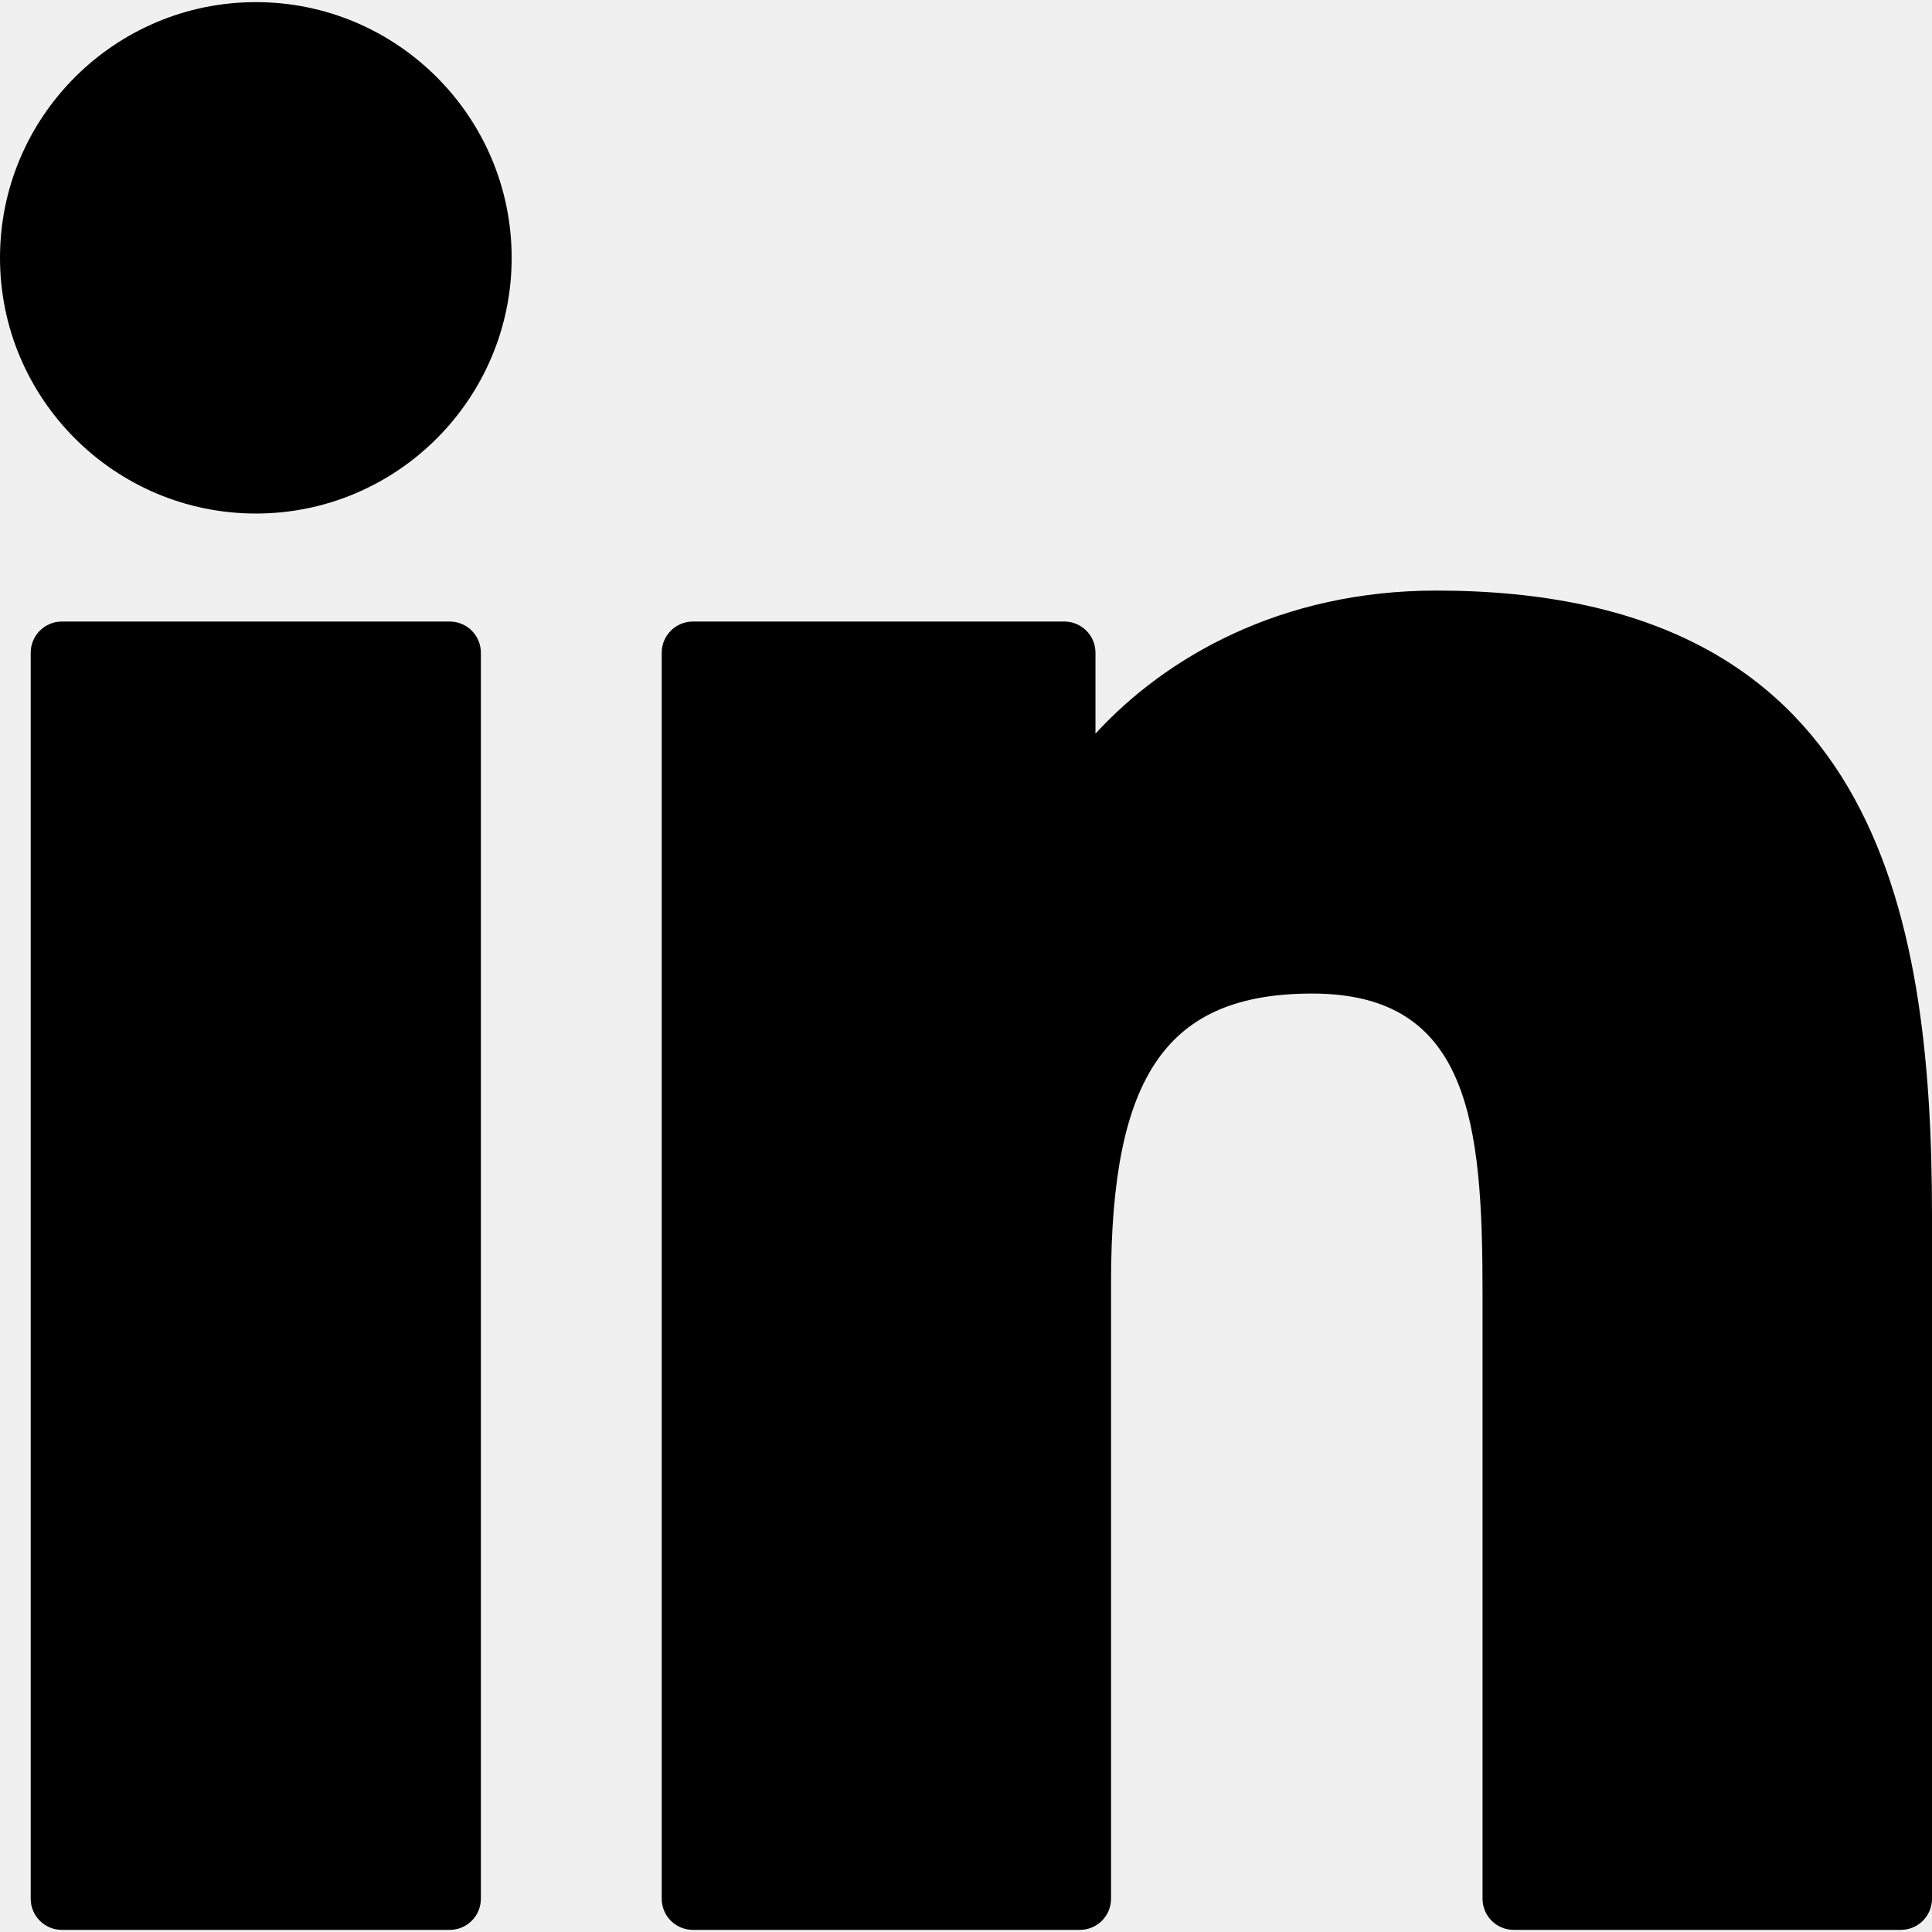
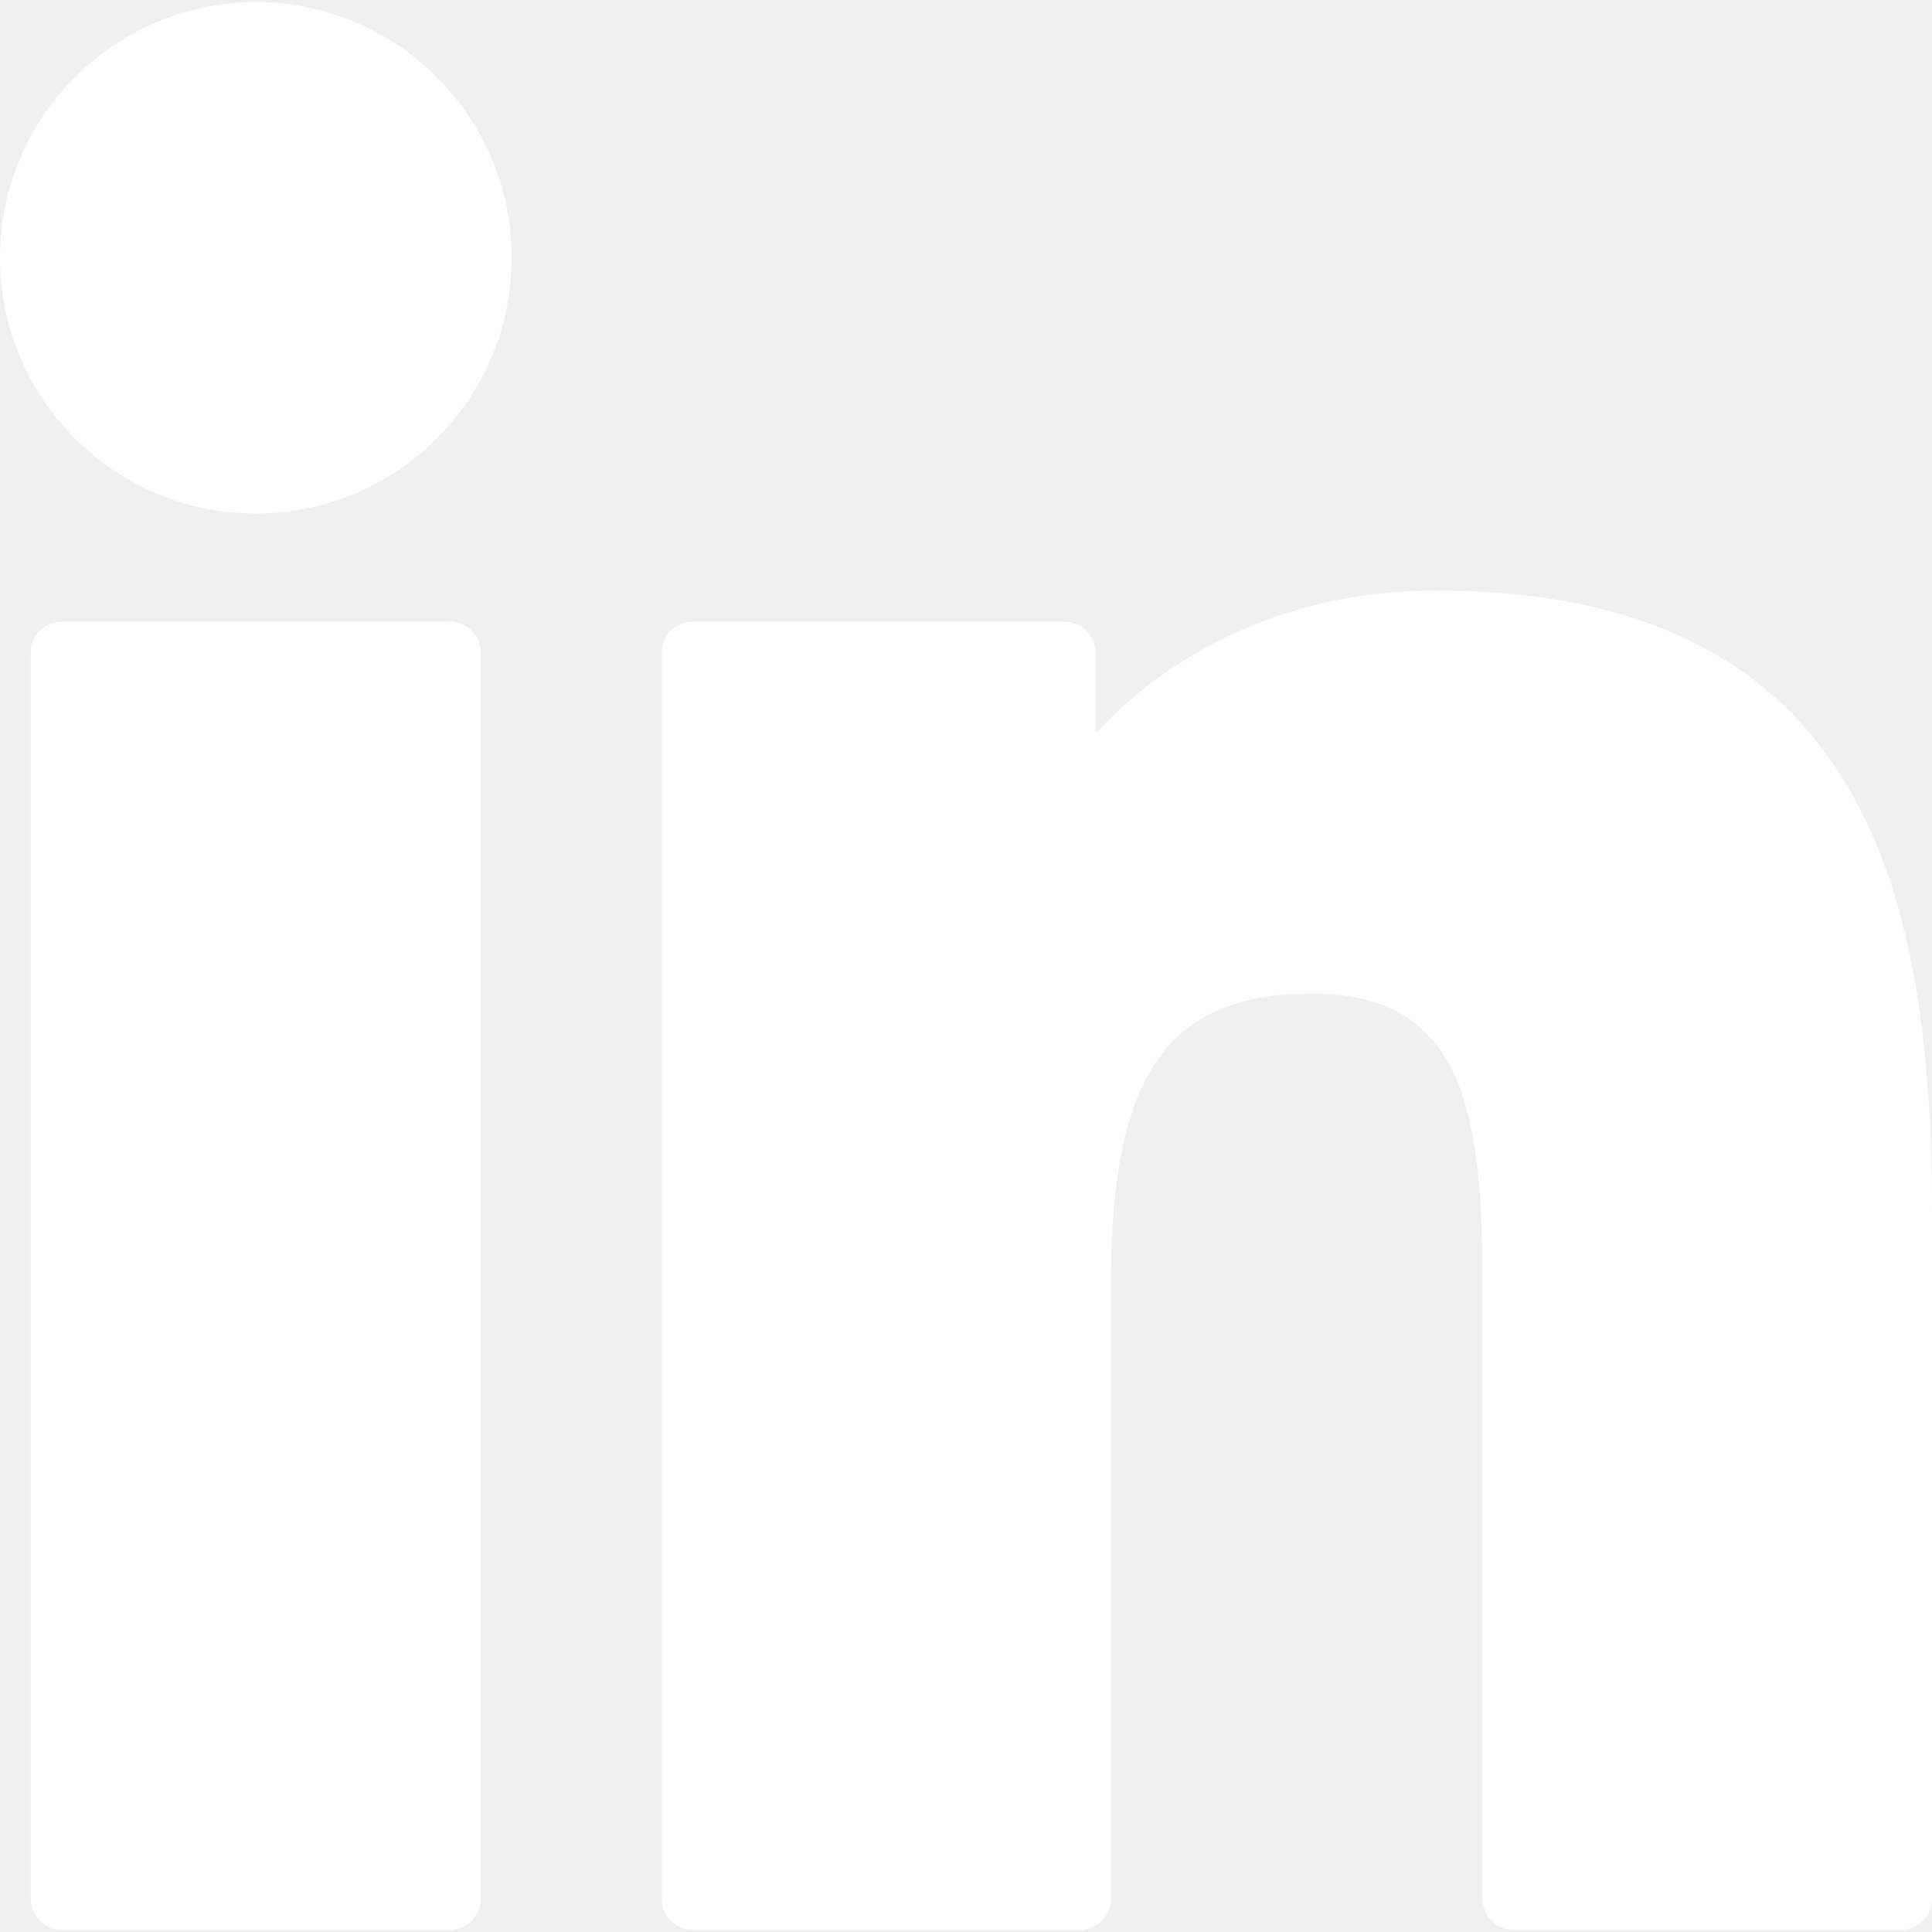
- <svg xmlns="http://www.w3.org/2000/svg" fill="#000000" height="800px" width="800px" version="1.1" id="Layer_1" viewBox="0 0 310 310" xml:space="preserve">
+ <svg xmlns="http://www.w3.org/2000/svg" fill="#FFFFFF" height="800px" width="800px" version="1.1" id="Layer_1" viewBox="0 0 310 310" xml:space="preserve">
  <g id="XMLID_801_">
    <path id="XMLID_802_" d="M72.16,99.73H9.927c-2.762,0-5,2.239-5,5v199.928c0,2.762,2.238,5,5,5H72.16c2.762,0,5-2.238,5-5V104.73   C77.16,101.969,74.922,99.73,72.16,99.73z" />
    <path id="XMLID_803_" d="M41.066,0.341C18.422,0.341,0,18.743,0,41.362C0,63.991,18.422,82.4,41.066,82.4   c22.626,0,41.033-18.41,41.033-41.038C82.1,18.743,63.692,0.341,41.066,0.341z" />
    <path id="XMLID_804_" d="M230.454,94.761c-24.995,0-43.472,10.745-54.679,22.954V104.73c0-2.761-2.238-5-5-5h-59.599   c-2.762,0-5,2.239-5,5v199.928c0,2.762,2.238,5,5,5h62.097c2.762,0,5-2.238,5-5v-98.918c0-33.333,9.054-46.319,32.29-46.319   c25.306,0,27.317,20.818,27.317,48.034v97.204c0,2.762,2.238,5,5,5H305c2.762,0,5-2.238,5-5V194.995   C310,145.43,300.549,94.761,230.454,94.761z" />
  </g>
</svg>
